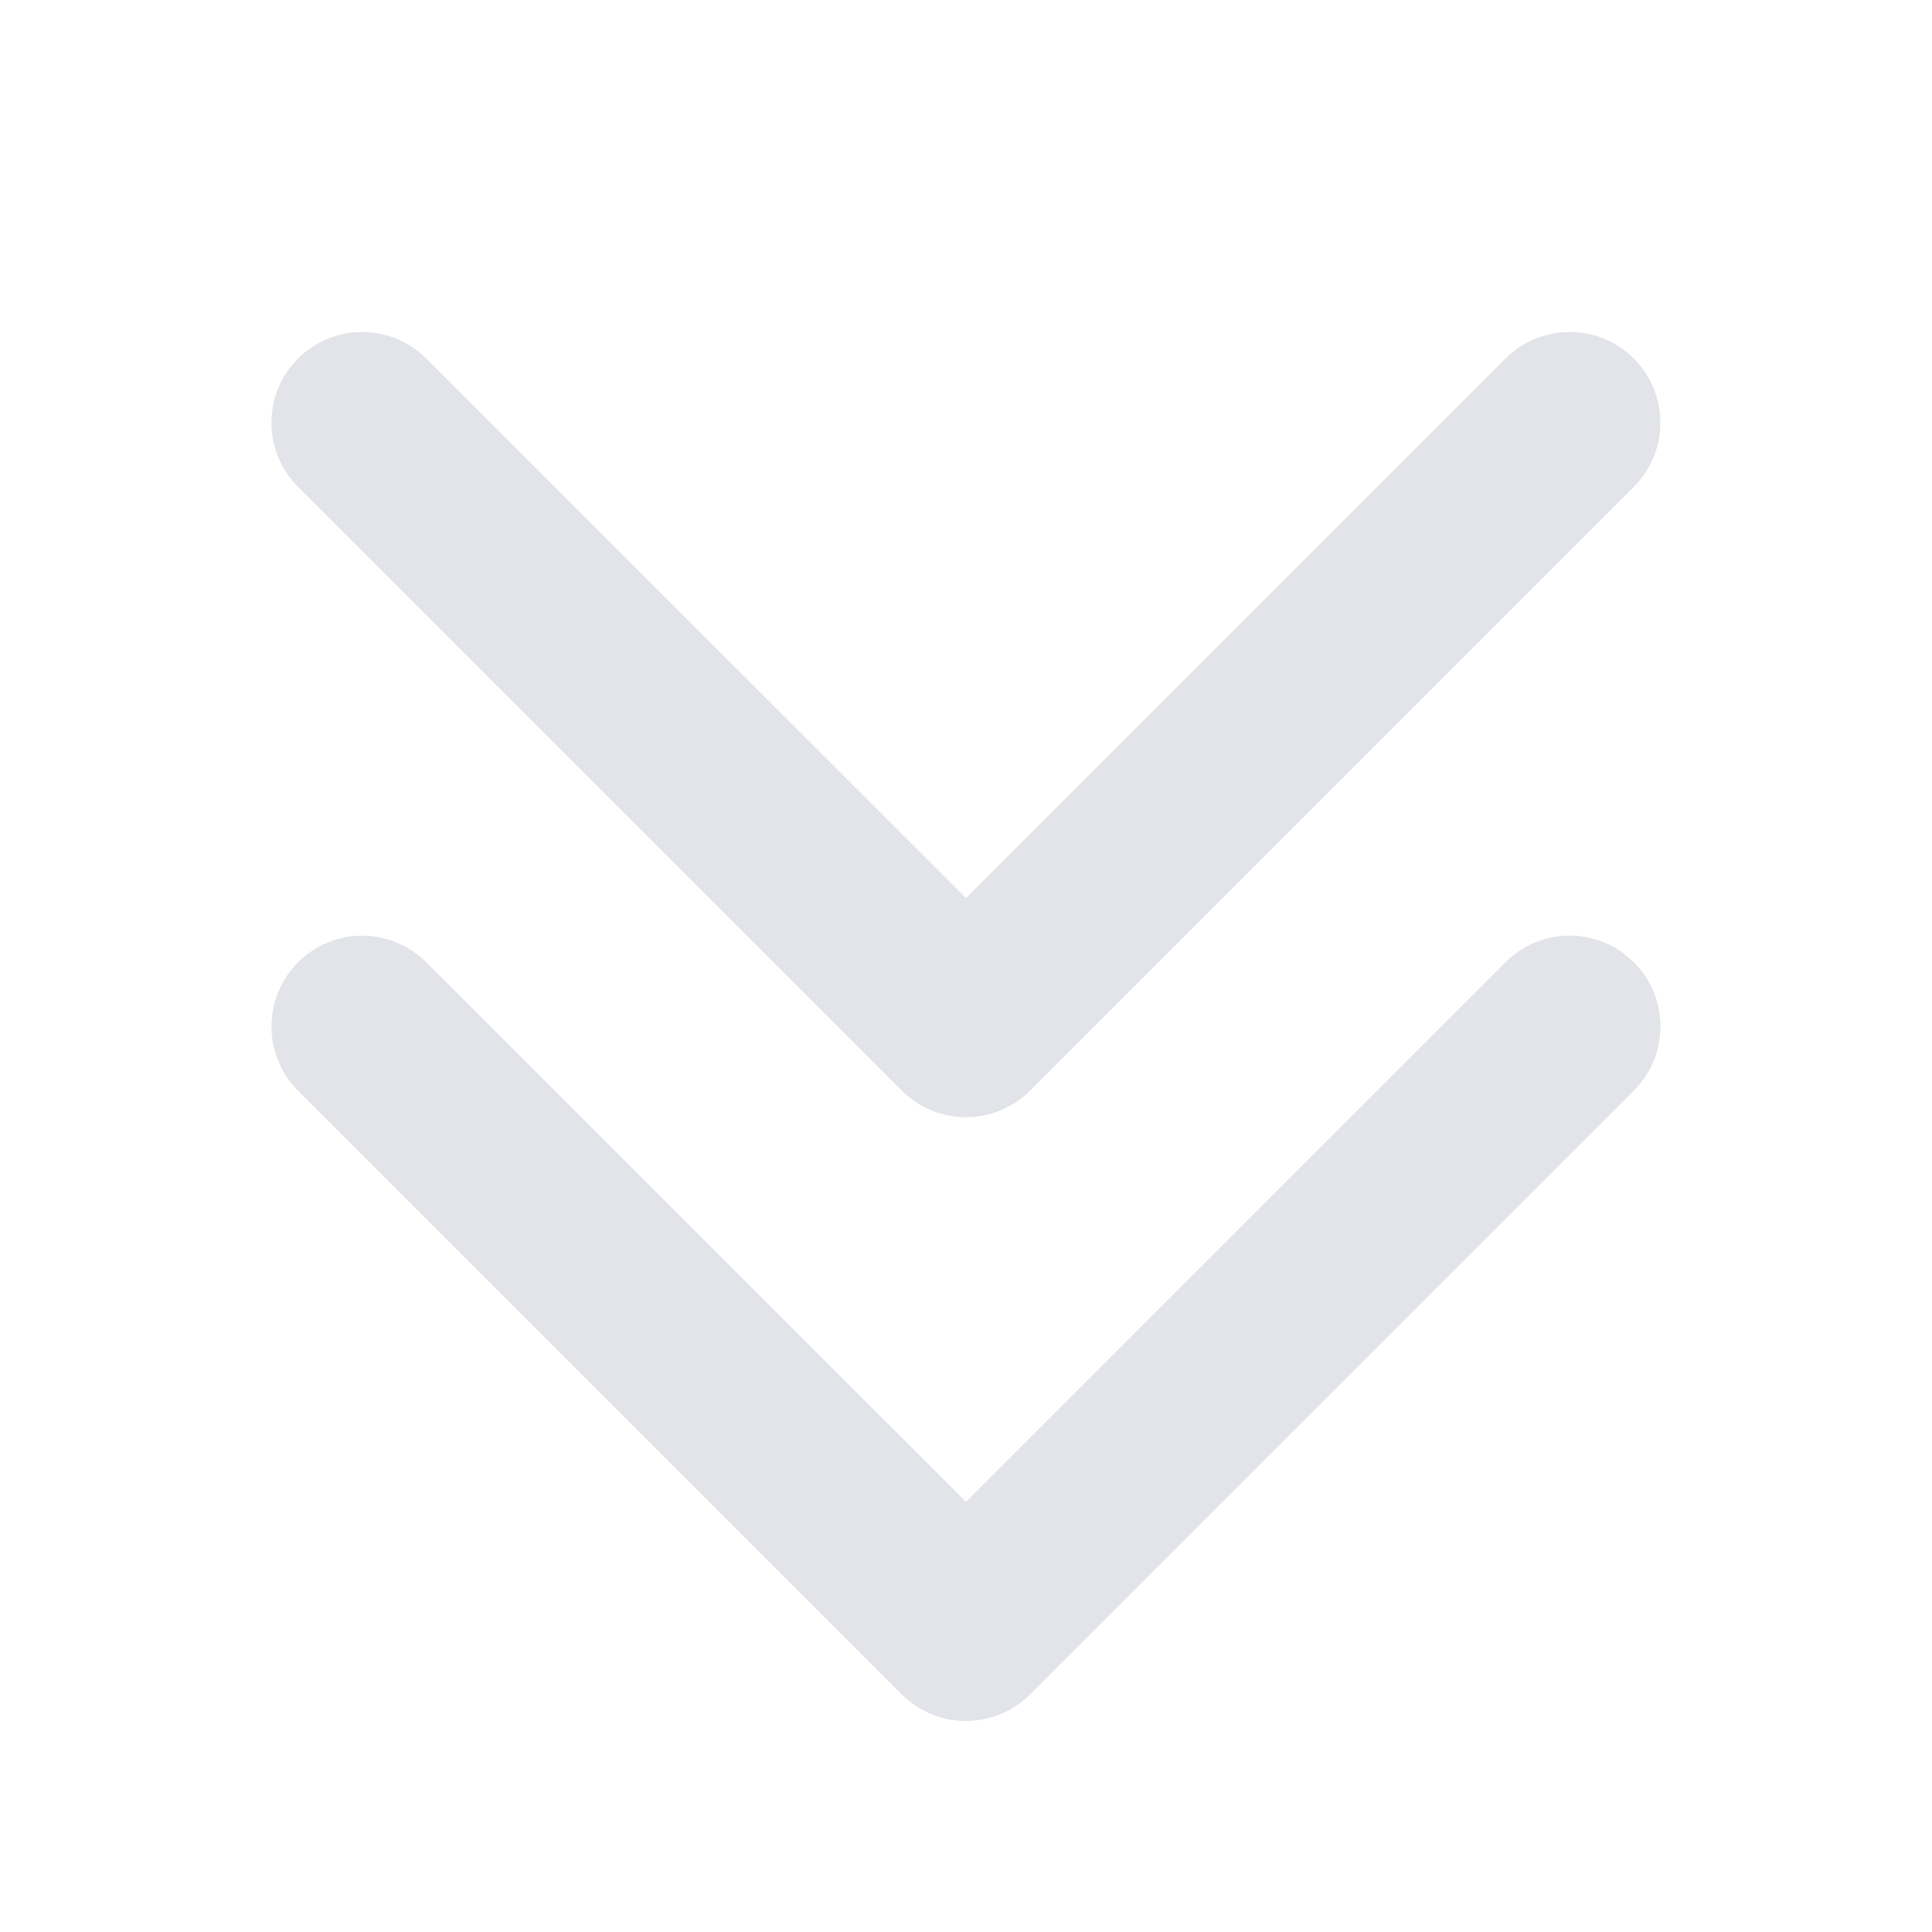
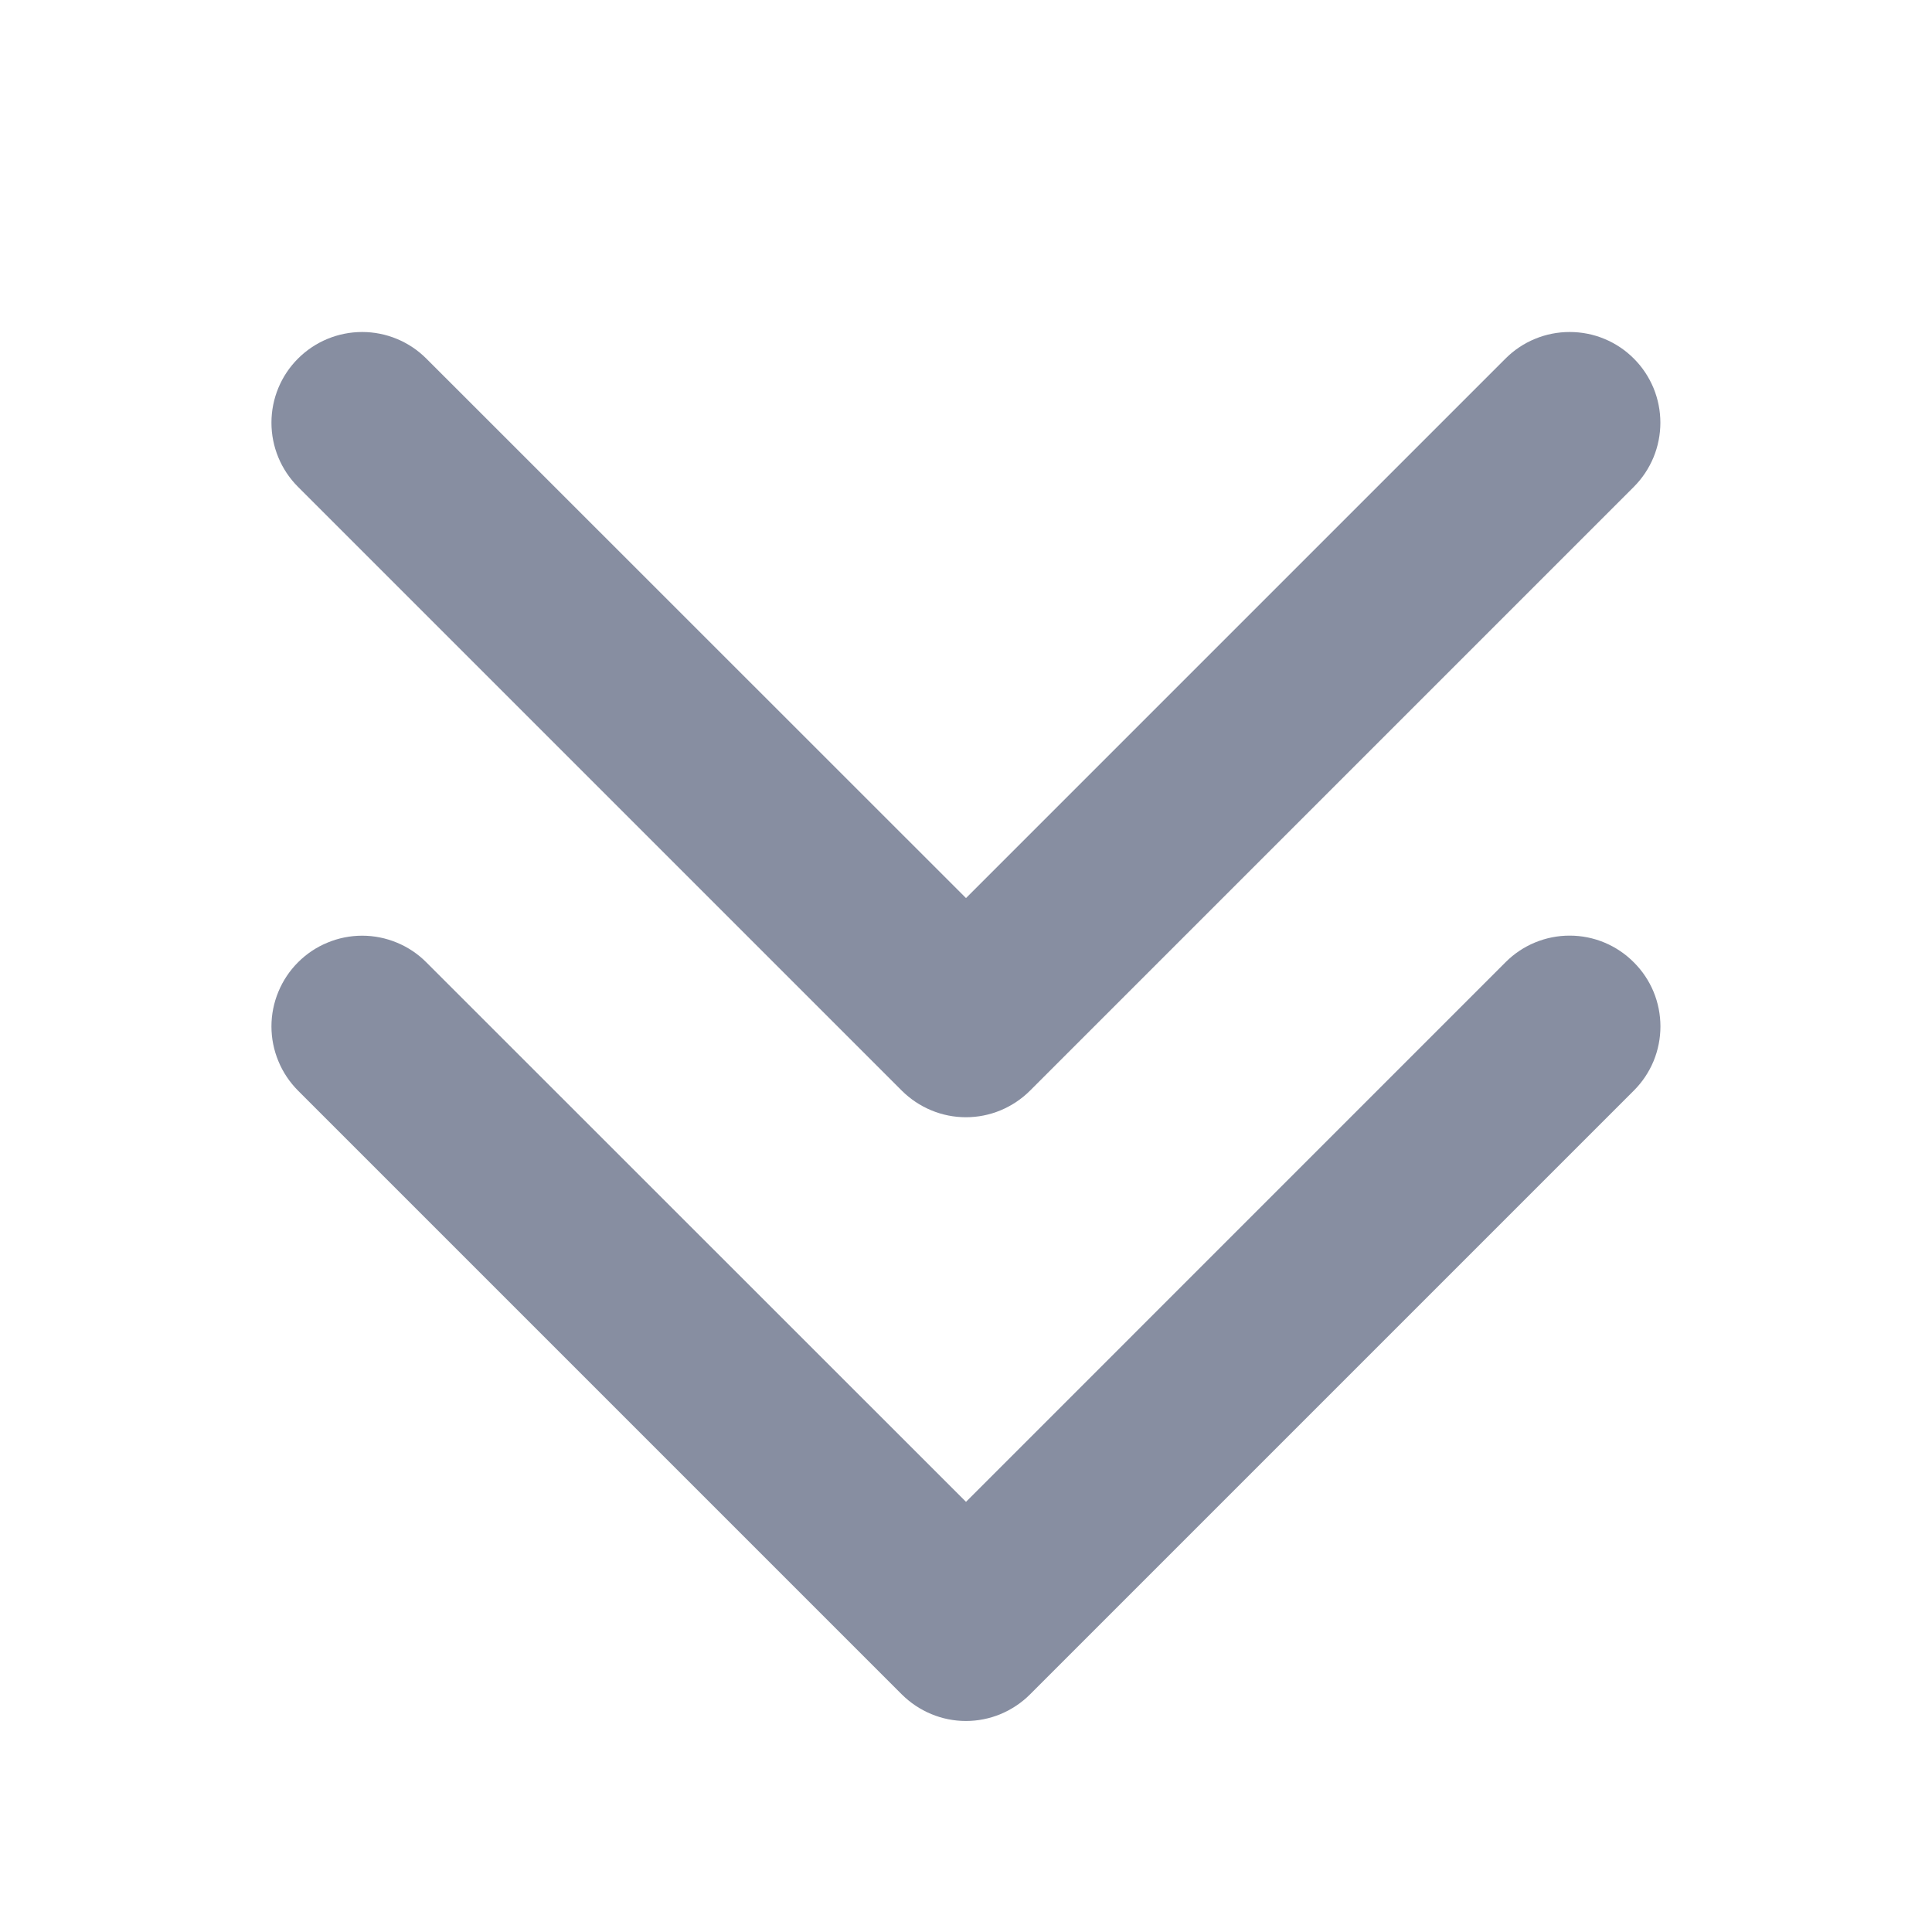
<svg xmlns="http://www.w3.org/2000/svg" width="32" height="32" viewBox="0 0 32 32" fill="none">
-   <path d="M27.061 15.939C27.201 16.078 27.312 16.244 27.388 16.426C27.463 16.608 27.502 16.804 27.502 17.001C27.502 17.199 27.463 17.394 27.388 17.576C27.312 17.759 27.201 17.924 27.061 18.064L17.061 28.064C16.922 28.203 16.756 28.314 16.574 28.39C16.392 28.466 16.196 28.505 15.999 28.505C15.801 28.505 15.606 28.466 15.424 28.39C15.241 28.314 15.076 28.203 14.936 28.064L4.936 18.064C4.797 17.924 4.686 17.759 4.611 17.576C4.535 17.394 4.496 17.198 4.496 17.001C4.496 16.804 4.535 16.608 4.611 16.426C4.686 16.244 4.797 16.078 4.936 15.939C5.076 15.799 5.241 15.688 5.424 15.613C5.606 15.537 5.801 15.498 5.999 15.498C6.196 15.498 6.391 15.537 6.574 15.613C6.756 15.688 6.922 15.799 7.061 15.939L16 24.875L24.939 15.935C25.078 15.796 25.244 15.685 25.426 15.61C25.608 15.535 25.804 15.496 26.001 15.497C26.198 15.497 26.393 15.536 26.575 15.612C26.757 15.688 26.922 15.799 27.061 15.939ZM14.936 18.064C15.076 18.203 15.241 18.314 15.424 18.39C15.606 18.466 15.801 18.505 15.999 18.505C16.196 18.505 16.392 18.466 16.574 18.39C16.756 18.314 16.922 18.203 17.061 18.064L27.061 8.064C27.201 7.924 27.311 7.758 27.387 7.576C27.462 7.394 27.501 7.198 27.501 7.001C27.501 6.804 27.462 6.608 27.387 6.426C27.311 6.244 27.201 6.078 27.061 5.939C26.922 5.799 26.756 5.688 26.574 5.613C26.392 5.537 26.196 5.499 25.999 5.499C25.801 5.499 25.606 5.537 25.424 5.613C25.241 5.688 25.076 5.799 24.936 5.939L16 14.875L7.061 5.939C6.779 5.657 6.397 5.499 5.999 5.499C5.6 5.499 5.218 5.657 4.936 5.939C4.654 6.22 4.496 6.603 4.496 7.001C4.496 7.4 4.654 7.782 4.936 8.064L14.936 18.064Z" fill="#E2E4E9" />
+   <path d="M27.061 15.939C27.201 16.078 27.312 16.244 27.388 16.426C27.463 16.608 27.502 16.804 27.502 17.001C27.502 17.199 27.463 17.394 27.388 17.576C27.312 17.759 27.201 17.924 27.061 18.064L17.061 28.064C16.922 28.203 16.756 28.314 16.574 28.39C16.392 28.466 16.196 28.505 15.999 28.505C15.801 28.505 15.606 28.466 15.424 28.39C15.241 28.314 15.076 28.203 14.936 28.064L4.936 18.064C4.797 17.924 4.686 17.759 4.611 17.576C4.535 17.394 4.496 17.198 4.496 17.001C4.496 16.804 4.535 16.608 4.611 16.426C4.686 16.244 4.797 16.078 4.936 15.939C5.076 15.799 5.241 15.688 5.424 15.613C5.606 15.537 5.801 15.498 5.999 15.498C6.196 15.498 6.391 15.537 6.574 15.613C6.756 15.688 6.922 15.799 7.061 15.939L16 24.875L24.939 15.935C25.078 15.796 25.244 15.685 25.426 15.61C25.608 15.535 25.804 15.496 26.001 15.497C26.198 15.497 26.393 15.536 26.575 15.612C26.757 15.688 26.922 15.799 27.061 15.939ZM14.936 18.064C15.076 18.203 15.241 18.314 15.424 18.39C15.606 18.466 15.801 18.505 15.999 18.505C16.196 18.505 16.392 18.466 16.574 18.39C16.756 18.314 16.922 18.203 17.061 18.064L27.061 8.064C27.201 7.924 27.311 7.758 27.387 7.576C27.462 7.394 27.501 7.198 27.501 7.001C27.501 6.804 27.462 6.608 27.387 6.426C27.311 6.244 27.201 6.078 27.061 5.939C26.922 5.799 26.756 5.688 26.574 5.613C26.392 5.537 26.196 5.499 25.999 5.499C25.801 5.499 25.606 5.537 25.424 5.613C25.241 5.688 25.076 5.799 24.936 5.939L16 14.875L7.061 5.939C6.779 5.657 6.397 5.499 5.999 5.499C5.6 5.499 5.218 5.657 4.936 5.939C4.654 6.22 4.496 6.603 4.496 7.001C4.496 7.4 4.654 7.782 4.936 8.064L14.936 18.064Z" fill="#878EA1" />
</svg>
